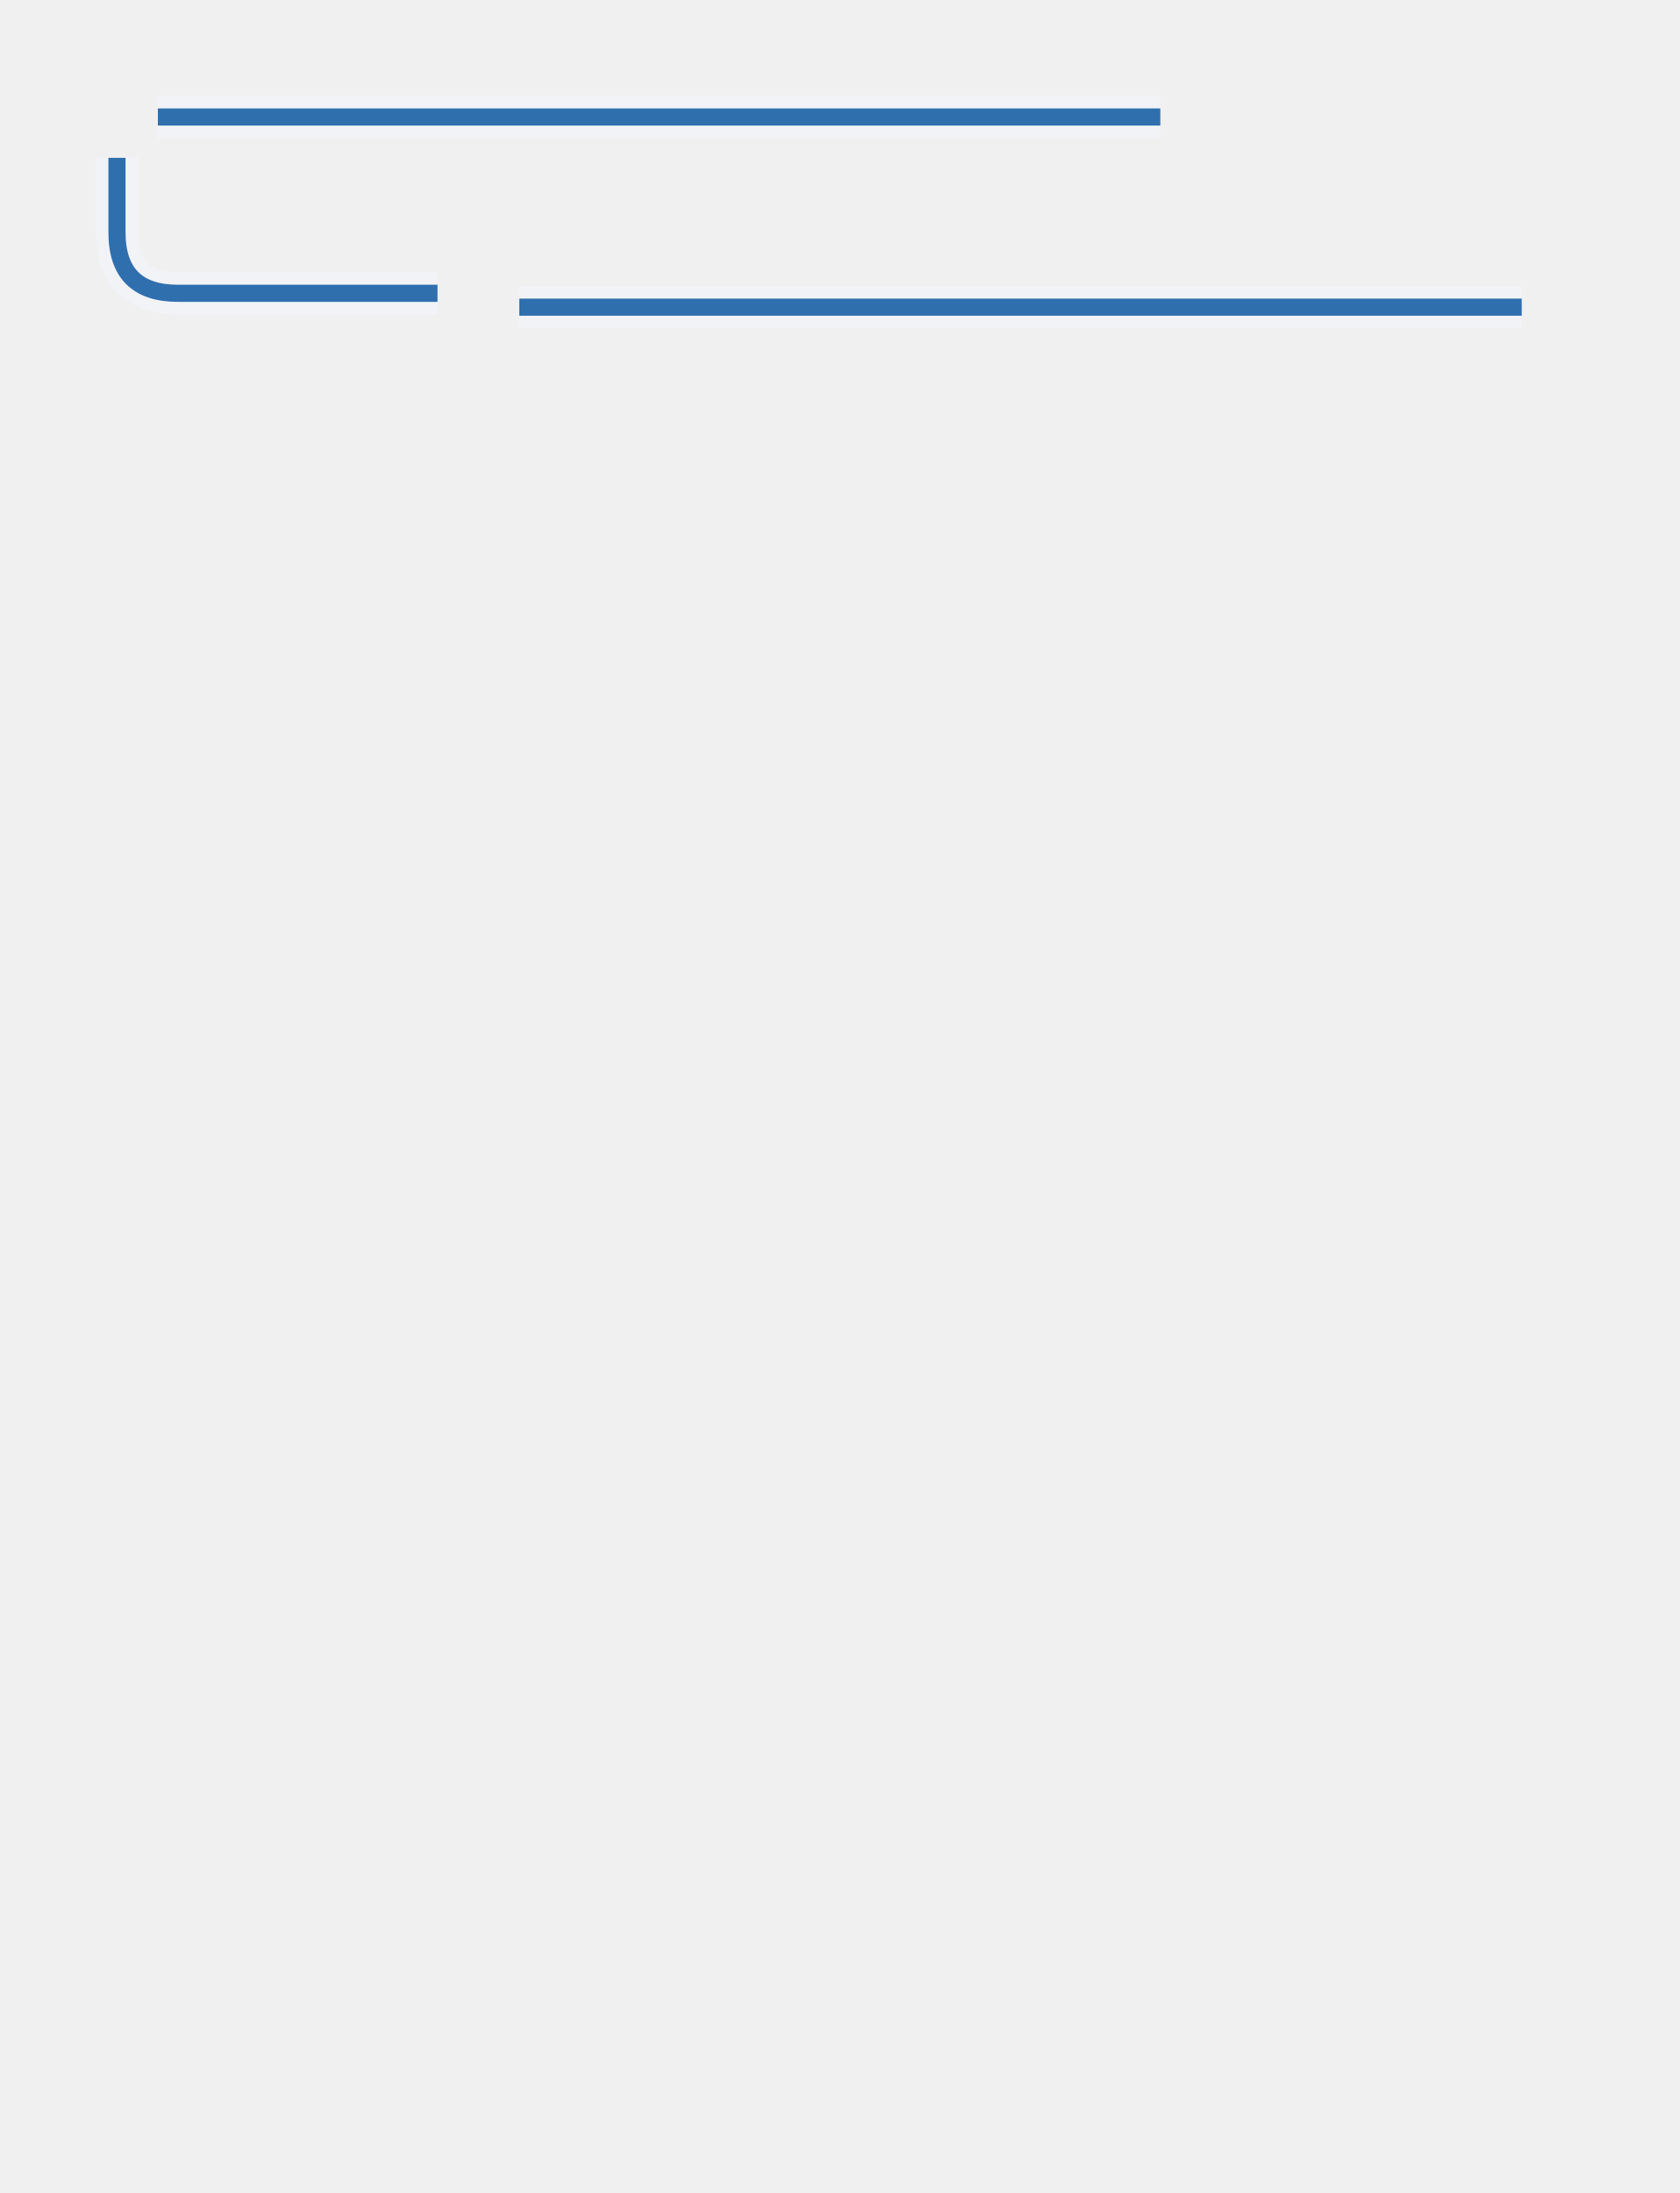
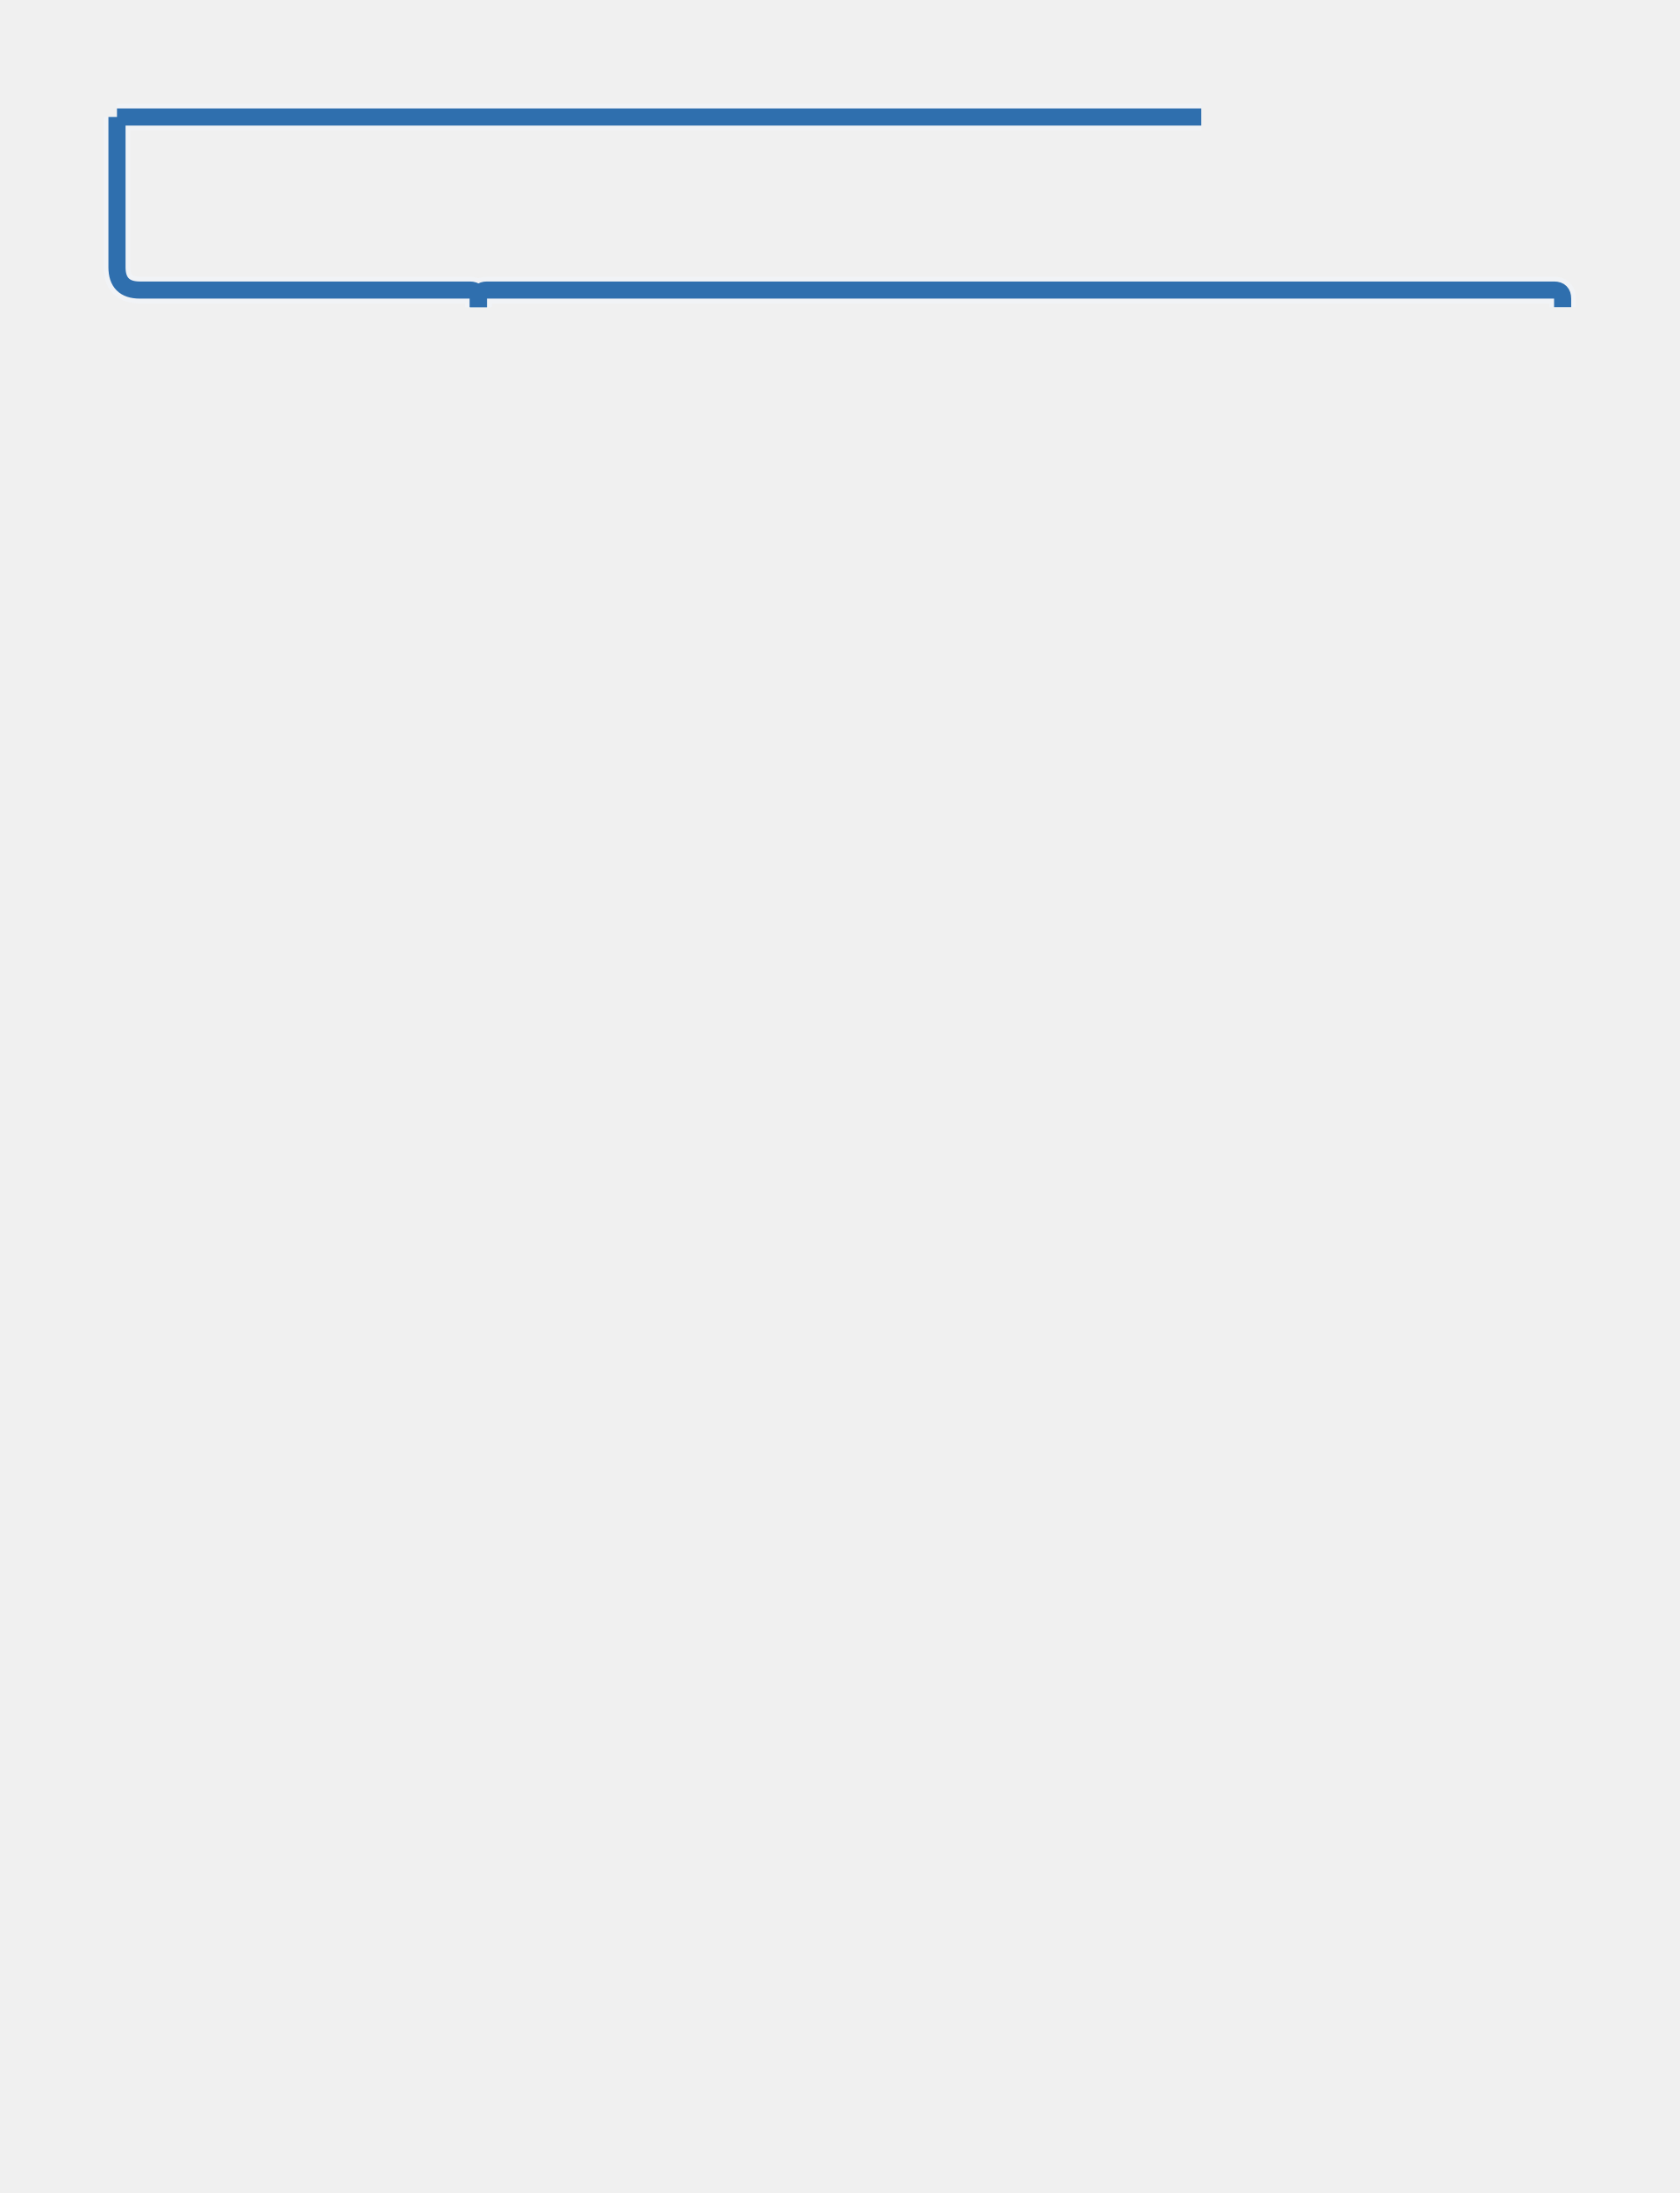
<svg xmlns="http://www.w3.org/2000/svg" viewBox="298.5 38.5 883 1153" width="883" height="1153" class="linemap lm-root lm-theme-minimal" data-theme="minimal" font-family="Inter, 'Helvetica Neue', Helvetica, Arial, sans-serif" fill="#1d2530">
  <style>
.lm-root{font-family:Inter, 'Helvetica Neue', Helvetica, Arial, sans-serif;fill:#1d2530}
.lm-bg{fill:#f1f3f6}
.lm-group-box{fill:#e4e8ee;stroke:#d3d9e1;stroke-width:1}
.lm-group-title{fill:#3d4855;font-weight:700}
.lm-shape{fill:#ffffff;stroke:#d5dbe3;stroke-width:1.25;stroke-linejoin:round}
.lm-shape-line{fill:none;stroke:#d5dbe3;stroke-width:1.25}
.lm-sheen{stroke:none;pointer-events:none}
.lm-group-tab{fill:#3d4855;stroke:none}
.lm-group-title-tab{fill:#f1f3f6;font-weight:600}
.lm-person{fill:#4f5b69;stroke:none}
.lm-label{fill:#1d2530;font-weight:500}
.lm-halo{stroke:#f1f3f6}
.lm-halo-in{stroke:#ffffff}
.lm-note-box{fill:#fafbfc;stroke:#e1e6ec;stroke-width:1}
.lm-note-text{fill:#6b7683;font-style:italic}
.lm-note-link{fill:none;stroke:#b4bcc6;stroke-width:1.2;stroke-dasharray:5 4}
.lm-casing{fill:none;stroke:#f1f3f6;stroke-linejoin:round}
.lm-casing-in{stroke:#ffffff}
.lm-strand{fill:none;stroke-linejoin:round}
.lm-edge-label-box{fill:#ffffff;stroke:#d5dbe3;stroke-width:1}
.lm-edge-label{fill:#1d2530;font-weight:600}
.lm-legend-box{fill:#ffffff;stroke:#d5dbe3;stroke-width:1}
.lm-legend-title{fill:#6b7683;font-weight:700;letter-spacing:0.12em}
.lm-legend-text{fill:#1d2530}
</style>
  <style>
      polygon { display: none; }
      .node .lm-shape { fill: #ffffff; stroke: #374151; stroke-width: 2; }
      .node .lm-sheen { display: none; }
      .node .lm-label { font-weight: 700; }
      .edge[data-lines="KO"] .lm-casing,
      .edge[data-lines="KO"] .lm-strand { stroke-dasharray: 10 8; }
      .legend-row[data-line="KO"] line { stroke-dasharray: 10 8; }
+       .transport-grid line {
+         stroke: #94a3b8;
+         stroke-width: 1;
+         stroke-dasharray: 5 7;
+         opacity: 0.55;
+       }
+       .transport-grid text {
+         fill: #64748b;
+         font-size: 12px;
+         font-weight: 600;
+       }
    </style>
  <defs>
    <linearGradient id="lm-sheen-minimal-60" x1="0" y1="0" x2="0" y2="1">
      <stop offset="0" stop-color="#f1f4f8" stop-opacity="1" />
      <stop offset="0.6" stop-color="#f1f4f8" stop-opacity="0" />
    </linearGradient>
  </defs>
-   <g class="edge" data-from="yuno" data-to="einbroch" data-lines="AD">
-     <path d="M528.5,192.7 L392,192.7 Q360,192.7 360,160.7 L360,121.5" class="lm-casing" stroke-width="22" />
-     <path d="M528.5,192.7 L392,192.7 Q360,192.7 360,160.7 L360,121.5" class="lm-strand" stroke="#2f6fae" stroke-width="9" data-line="AD" />
-   </g>
-   <g class="edge" data-from="einbroch" data-to="lighthalzen" data-lines="AD">
-     <path d="M381.5,100 L908.5,100" class="lm-casing" stroke-width="22" />
-     <path d="M381.5,100 L908.5,100" class="lm-strand" stroke="#2f6fae" stroke-width="9" data-line="AD" />
-   </g>
-   <g class="edge" data-from="yuno" data-to="hugel" data-lines="AD">
-     <path d="M571.5,200 L1098.5,200" class="lm-casing" stroke-width="22" />
-     <path d="M571.5,200 L1098.5,200" class="lm-strand" stroke="#2f6fae" stroke-width="9" data-line="AD" />
+   <g class="edge custom-airship" data-lines="AD">
+     <path d="M 360 100 L 930 100" class="lm-casing" stroke-width="14" />
+     <path d="M 360 100 L 360 179 Q 360 191 372 191 L 545.5 191 Q 550 191 550 195.5 L 550 200" class="lm-casing" stroke-width="14" />
+     <path d="M 550 200 L 550 195.5 Q 550 191 554.5 191 L 1115.5 191 Q 1120 191 1120 195.5 L 1120 200" class="lm-casing" stroke-width="14" />
+     <path d="M 360 100 L 930 100" class="lm-strand" stroke="#2f6fae" stroke-width="9" data-line="AD" />
+     <path d="M 360 100 L 360 179 Q 360 191 372 191 L 545.5 191 Q 550 191 550 195.5 L 550 200" class="lm-strand" stroke="#2f6fae" stroke-width="9" data-line="AD" />
+     <path d="M 550 200 L 550 195.5 Q 550 191 554.5 191 L 1115.5 191 Q 1120 191 1120 195.5 L 1120 200" class="lm-strand" stroke="#2f6fae" stroke-width="9" data-line="AD" />
  </g>
</svg>
